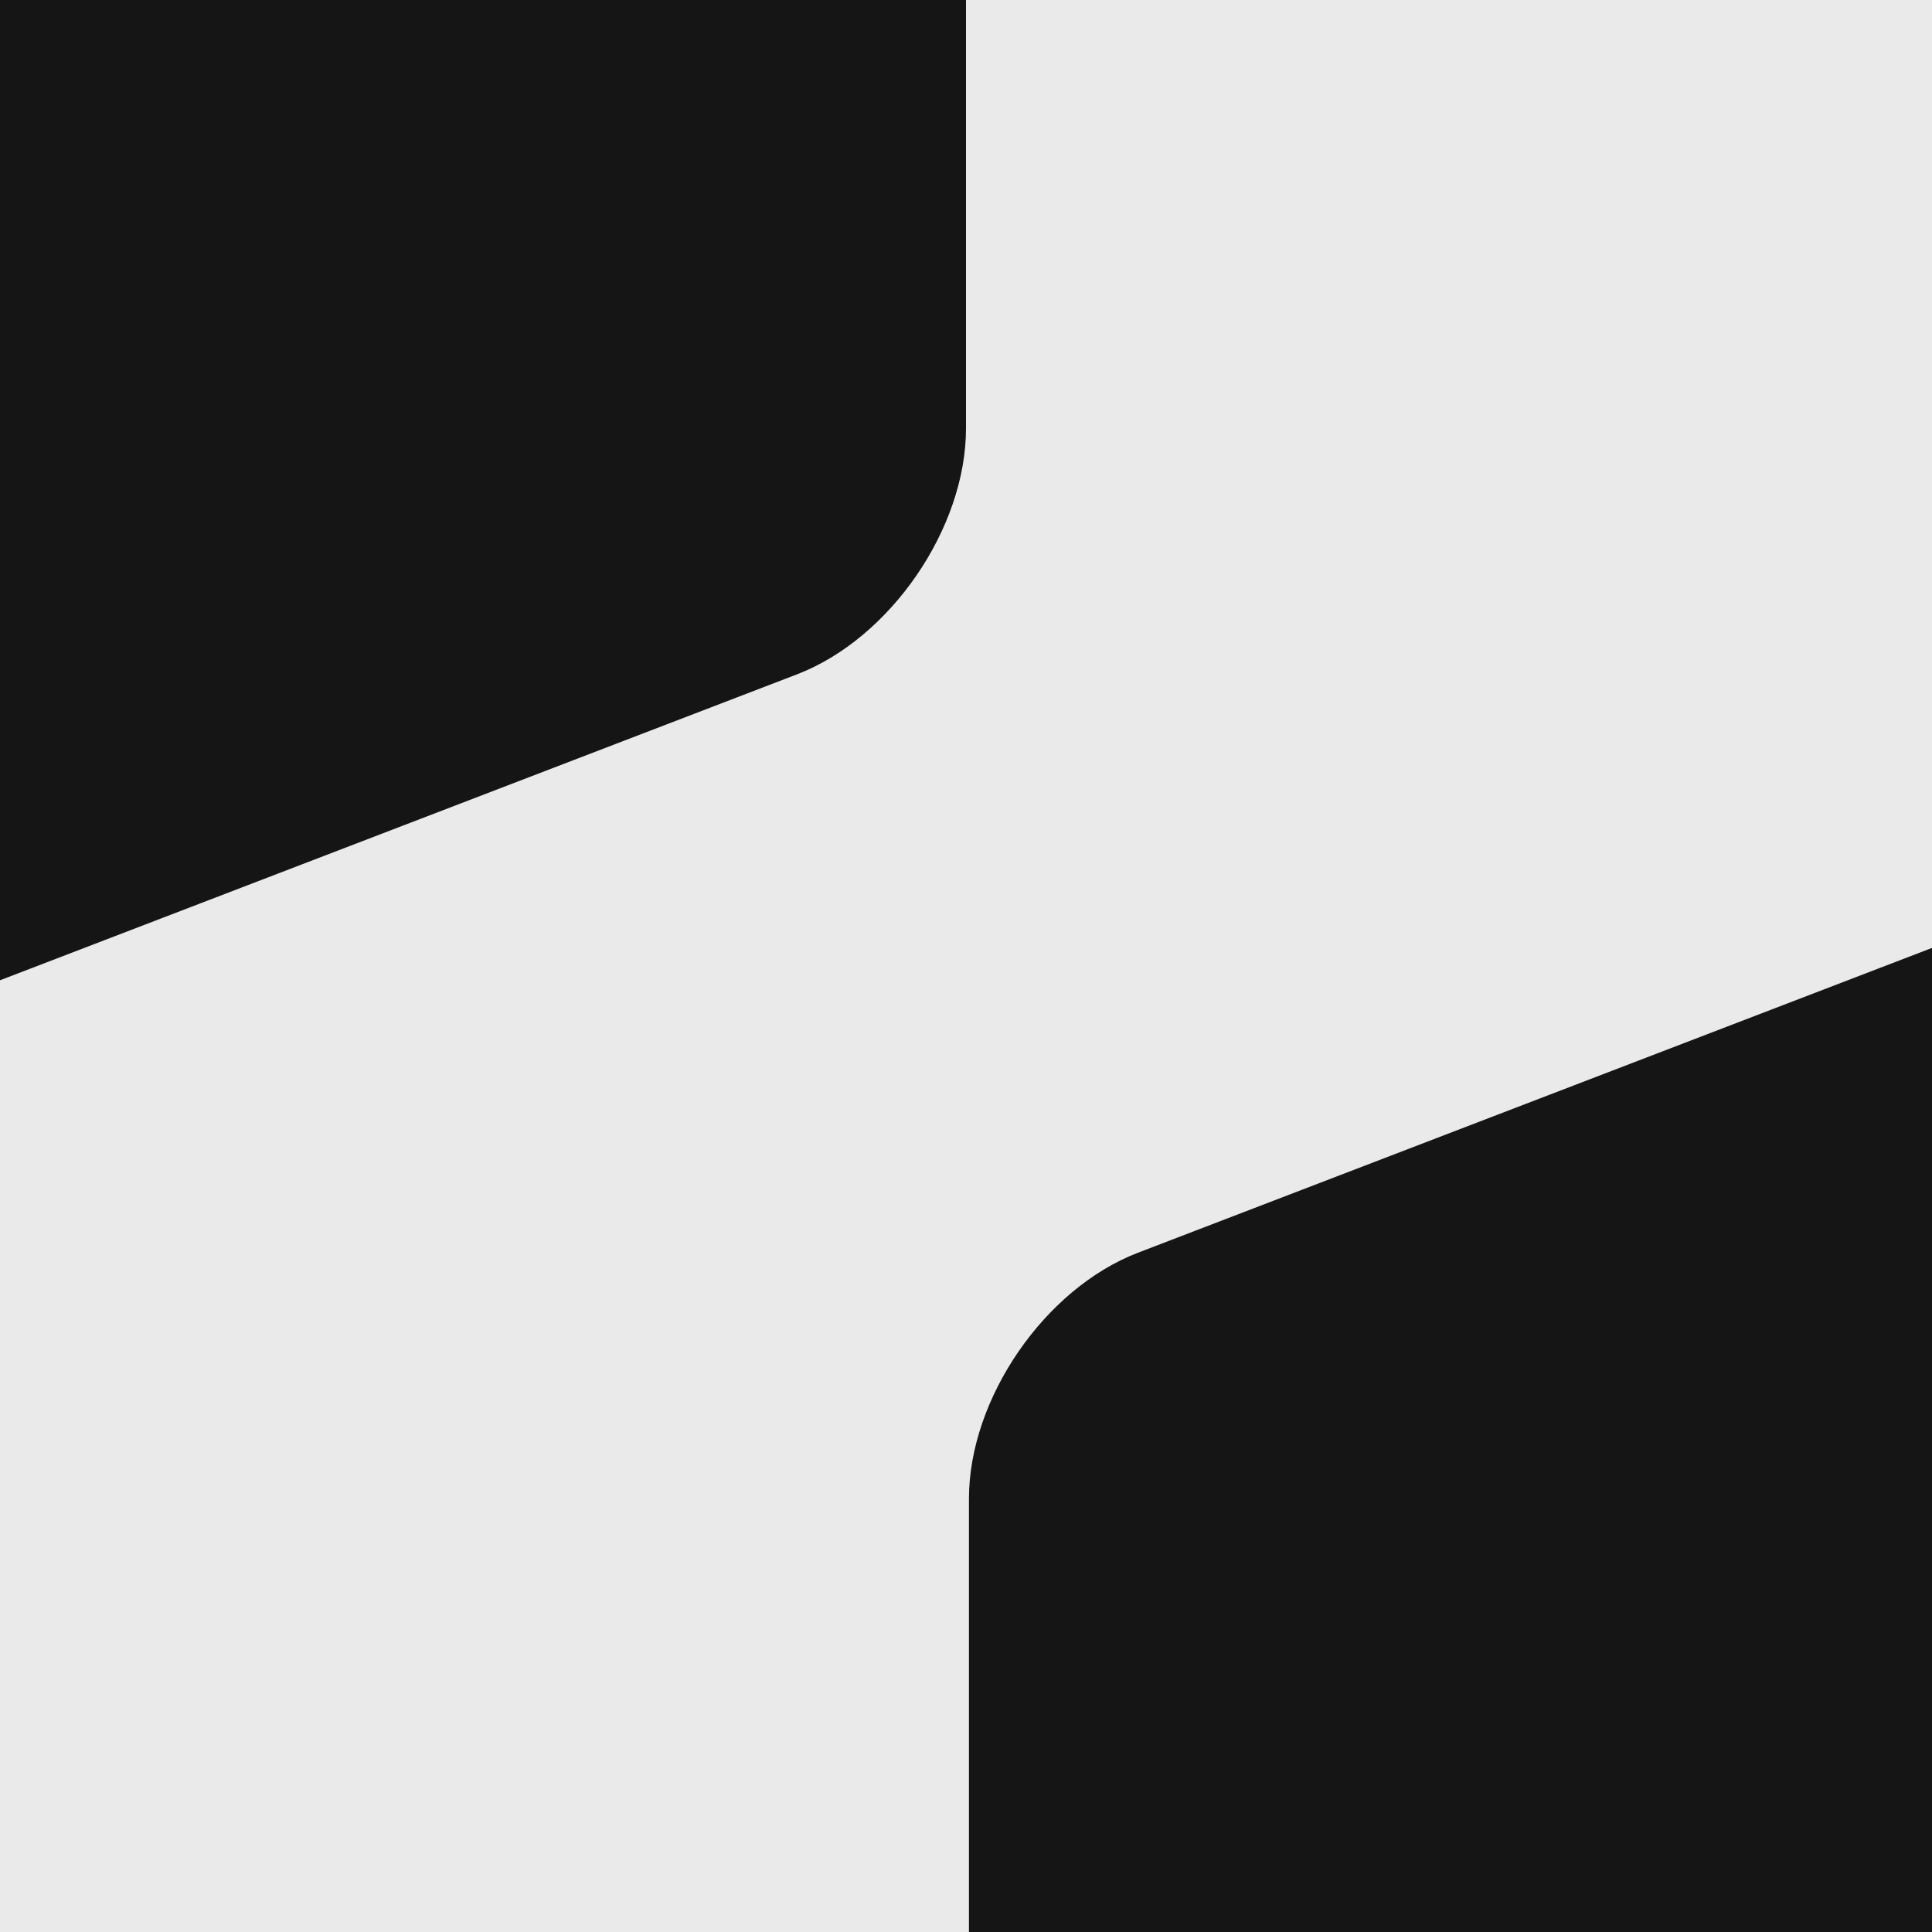
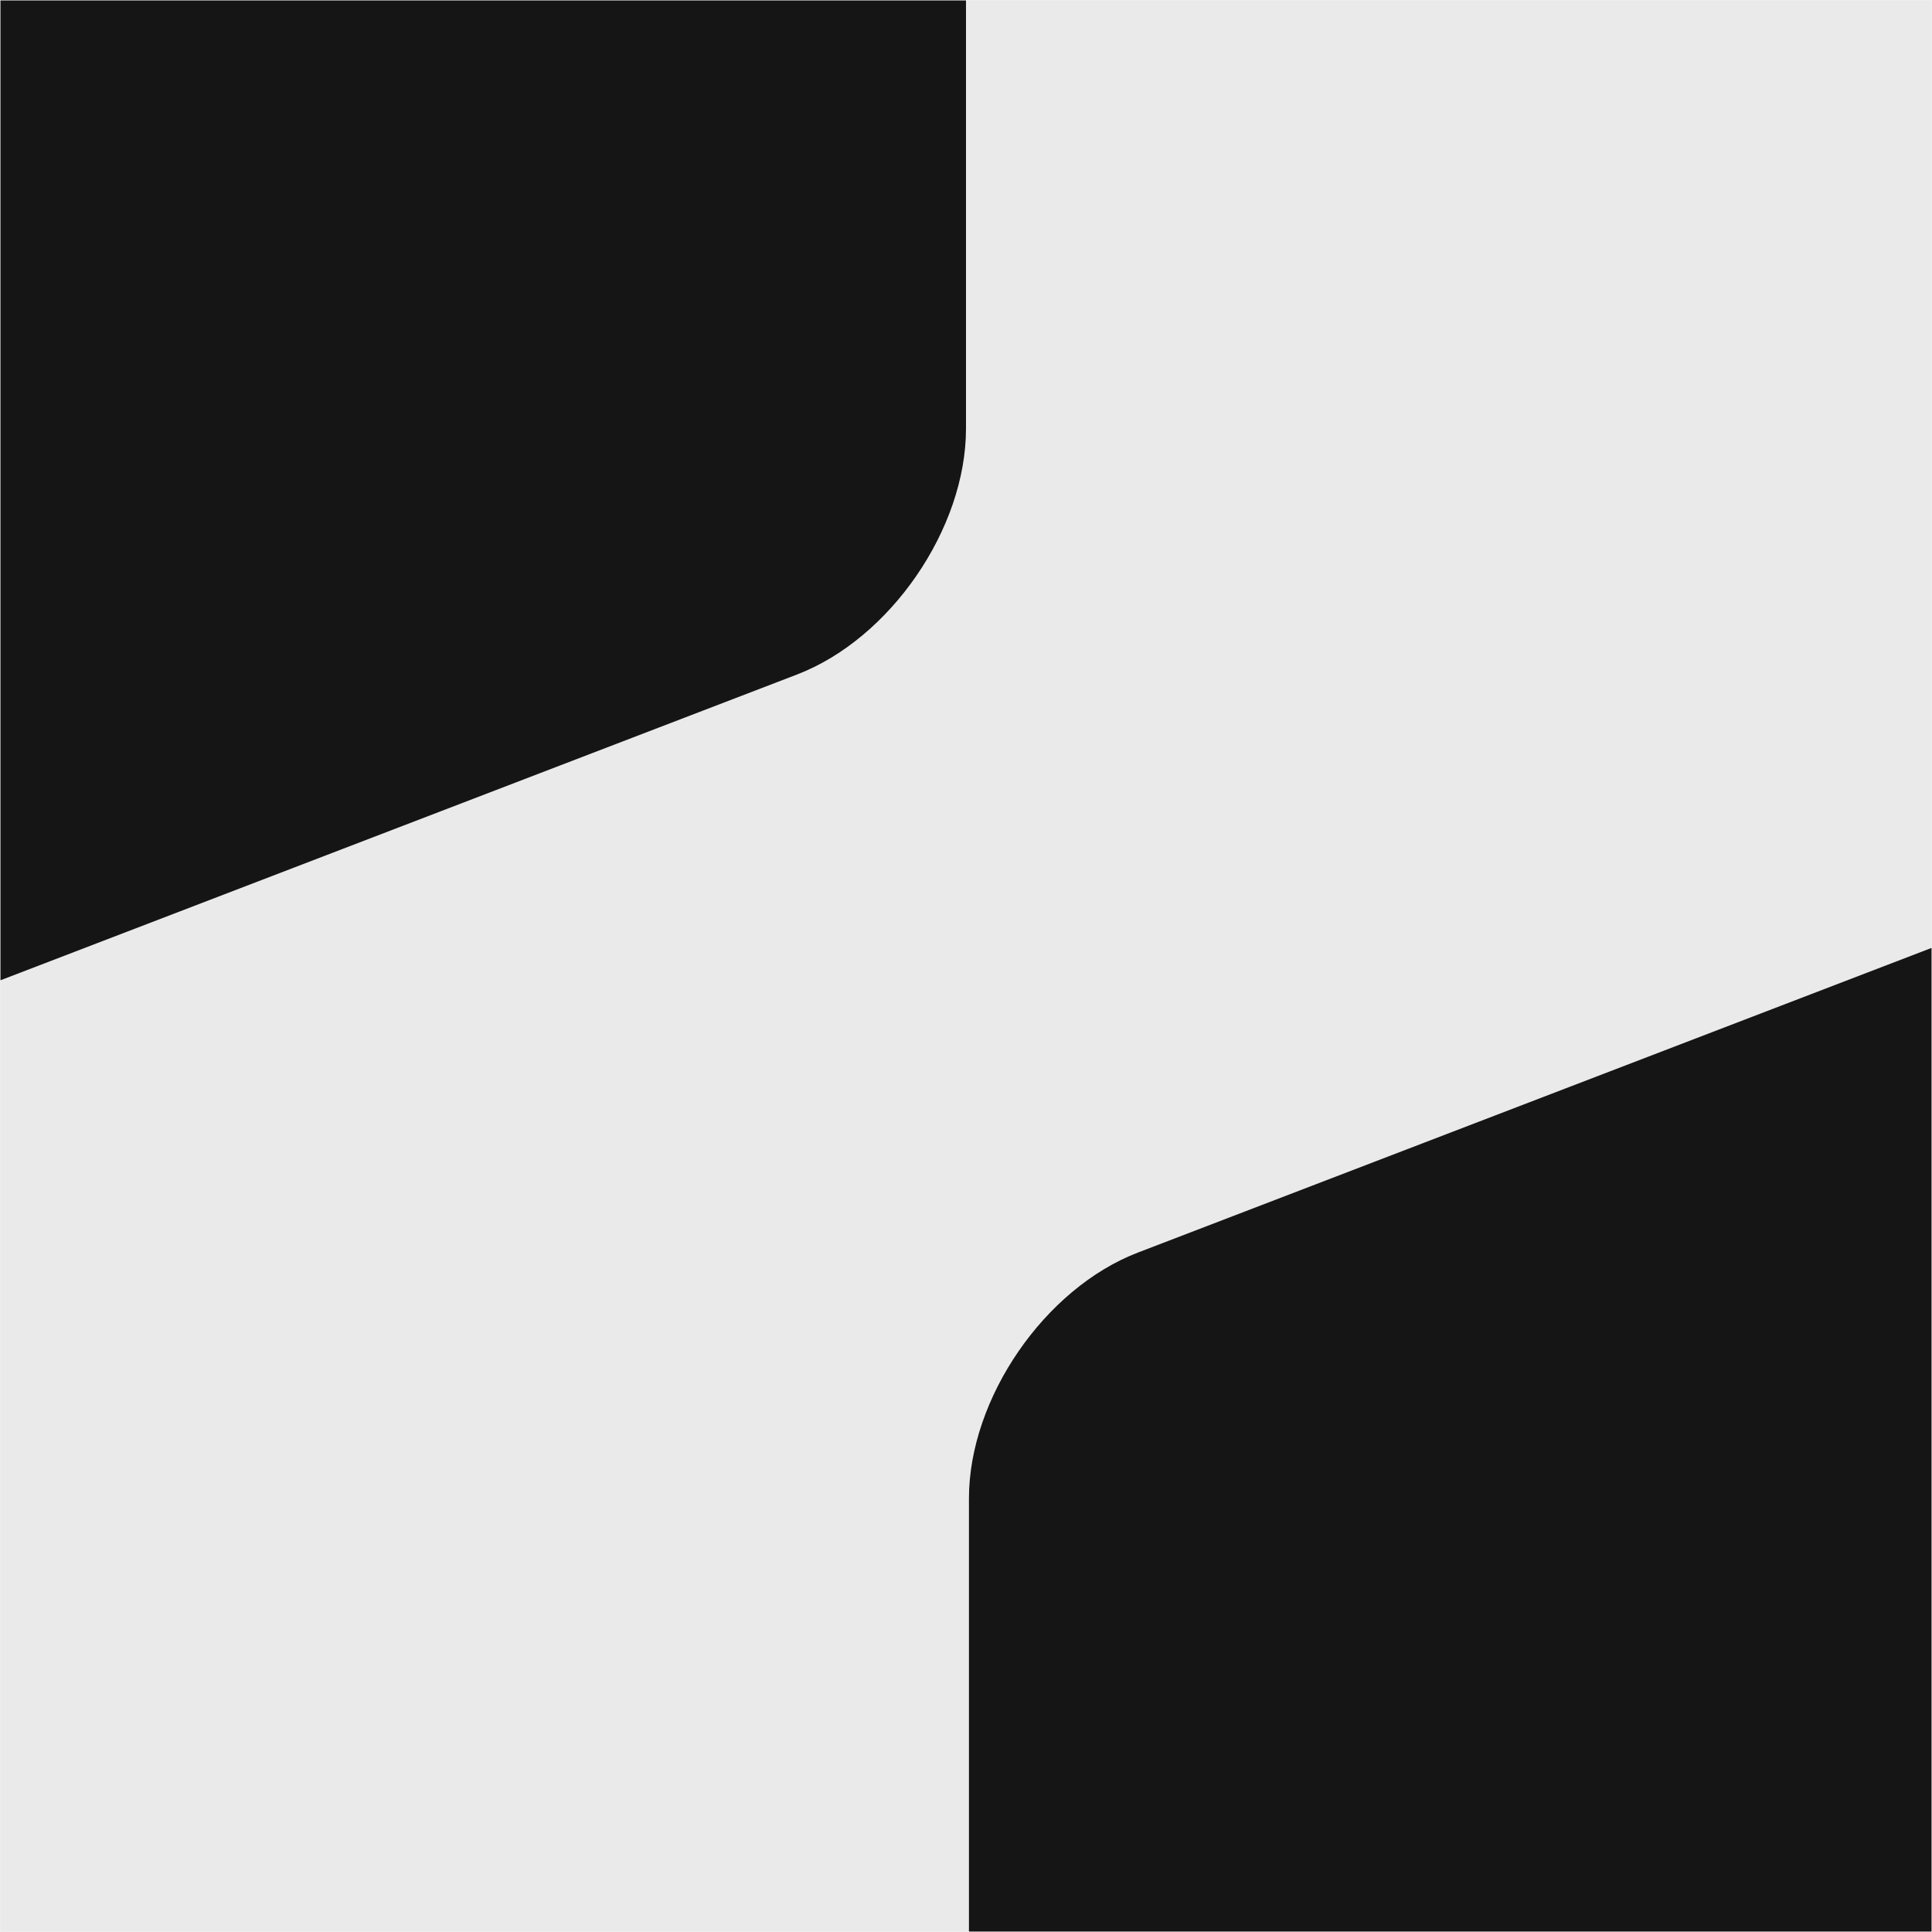
- <svg xmlns="http://www.w3.org/2000/svg" width="512" height="512" viewBox="0 0 512 512" fill="none">
+ <svg xmlns="http://www.w3.org/2000/svg" width="2049" height="2049" viewBox="0 0 2049 2049" fill="none">
  <g clip-path="url(#clip0_31_19)">
-     <rect width="512" height="512" transform="matrix(-1 0 0 1 512 0)" fill="#EAEAEA" />
-     <rect width="527.771" height="325.905" rx="47.979" transform="matrix(-0.93358 0.358368 0 1 255.998 -164.39)" fill="#151515" />
-     <rect width="527.771" height="325.905" rx="47.979" transform="matrix(-0.93358 0.358368 0 1 749.499 160.042)" fill="#151515" />
+     <rect width="2048" height="2048" transform="matrix(-1 0 0 1 2048.5 0.5)" fill="#EAEAEA" />
+     <rect width="2111.08" height="1303.62" rx="191.917" transform="matrix(-0.93358 0.358368 0 1 1024.49 -657.06)" fill="#151515" />
+     <rect width="2111.08" height="1303.62" rx="191.917" transform="matrix(-0.93358 0.358368 0 1 2998.49 640.666)" fill="#151515" />
  </g>
  <defs>
    <clipPath id="clip0_31_19">
-       <rect width="512" height="512" fill="white" transform="matrix(-1 0 0 1 512 0)" />
+       <rect width="2048" height="2048" fill="white" transform="matrix(-1 0 0 1 2048.5 0.5)" />
    </clipPath>
  </defs>
</svg>
